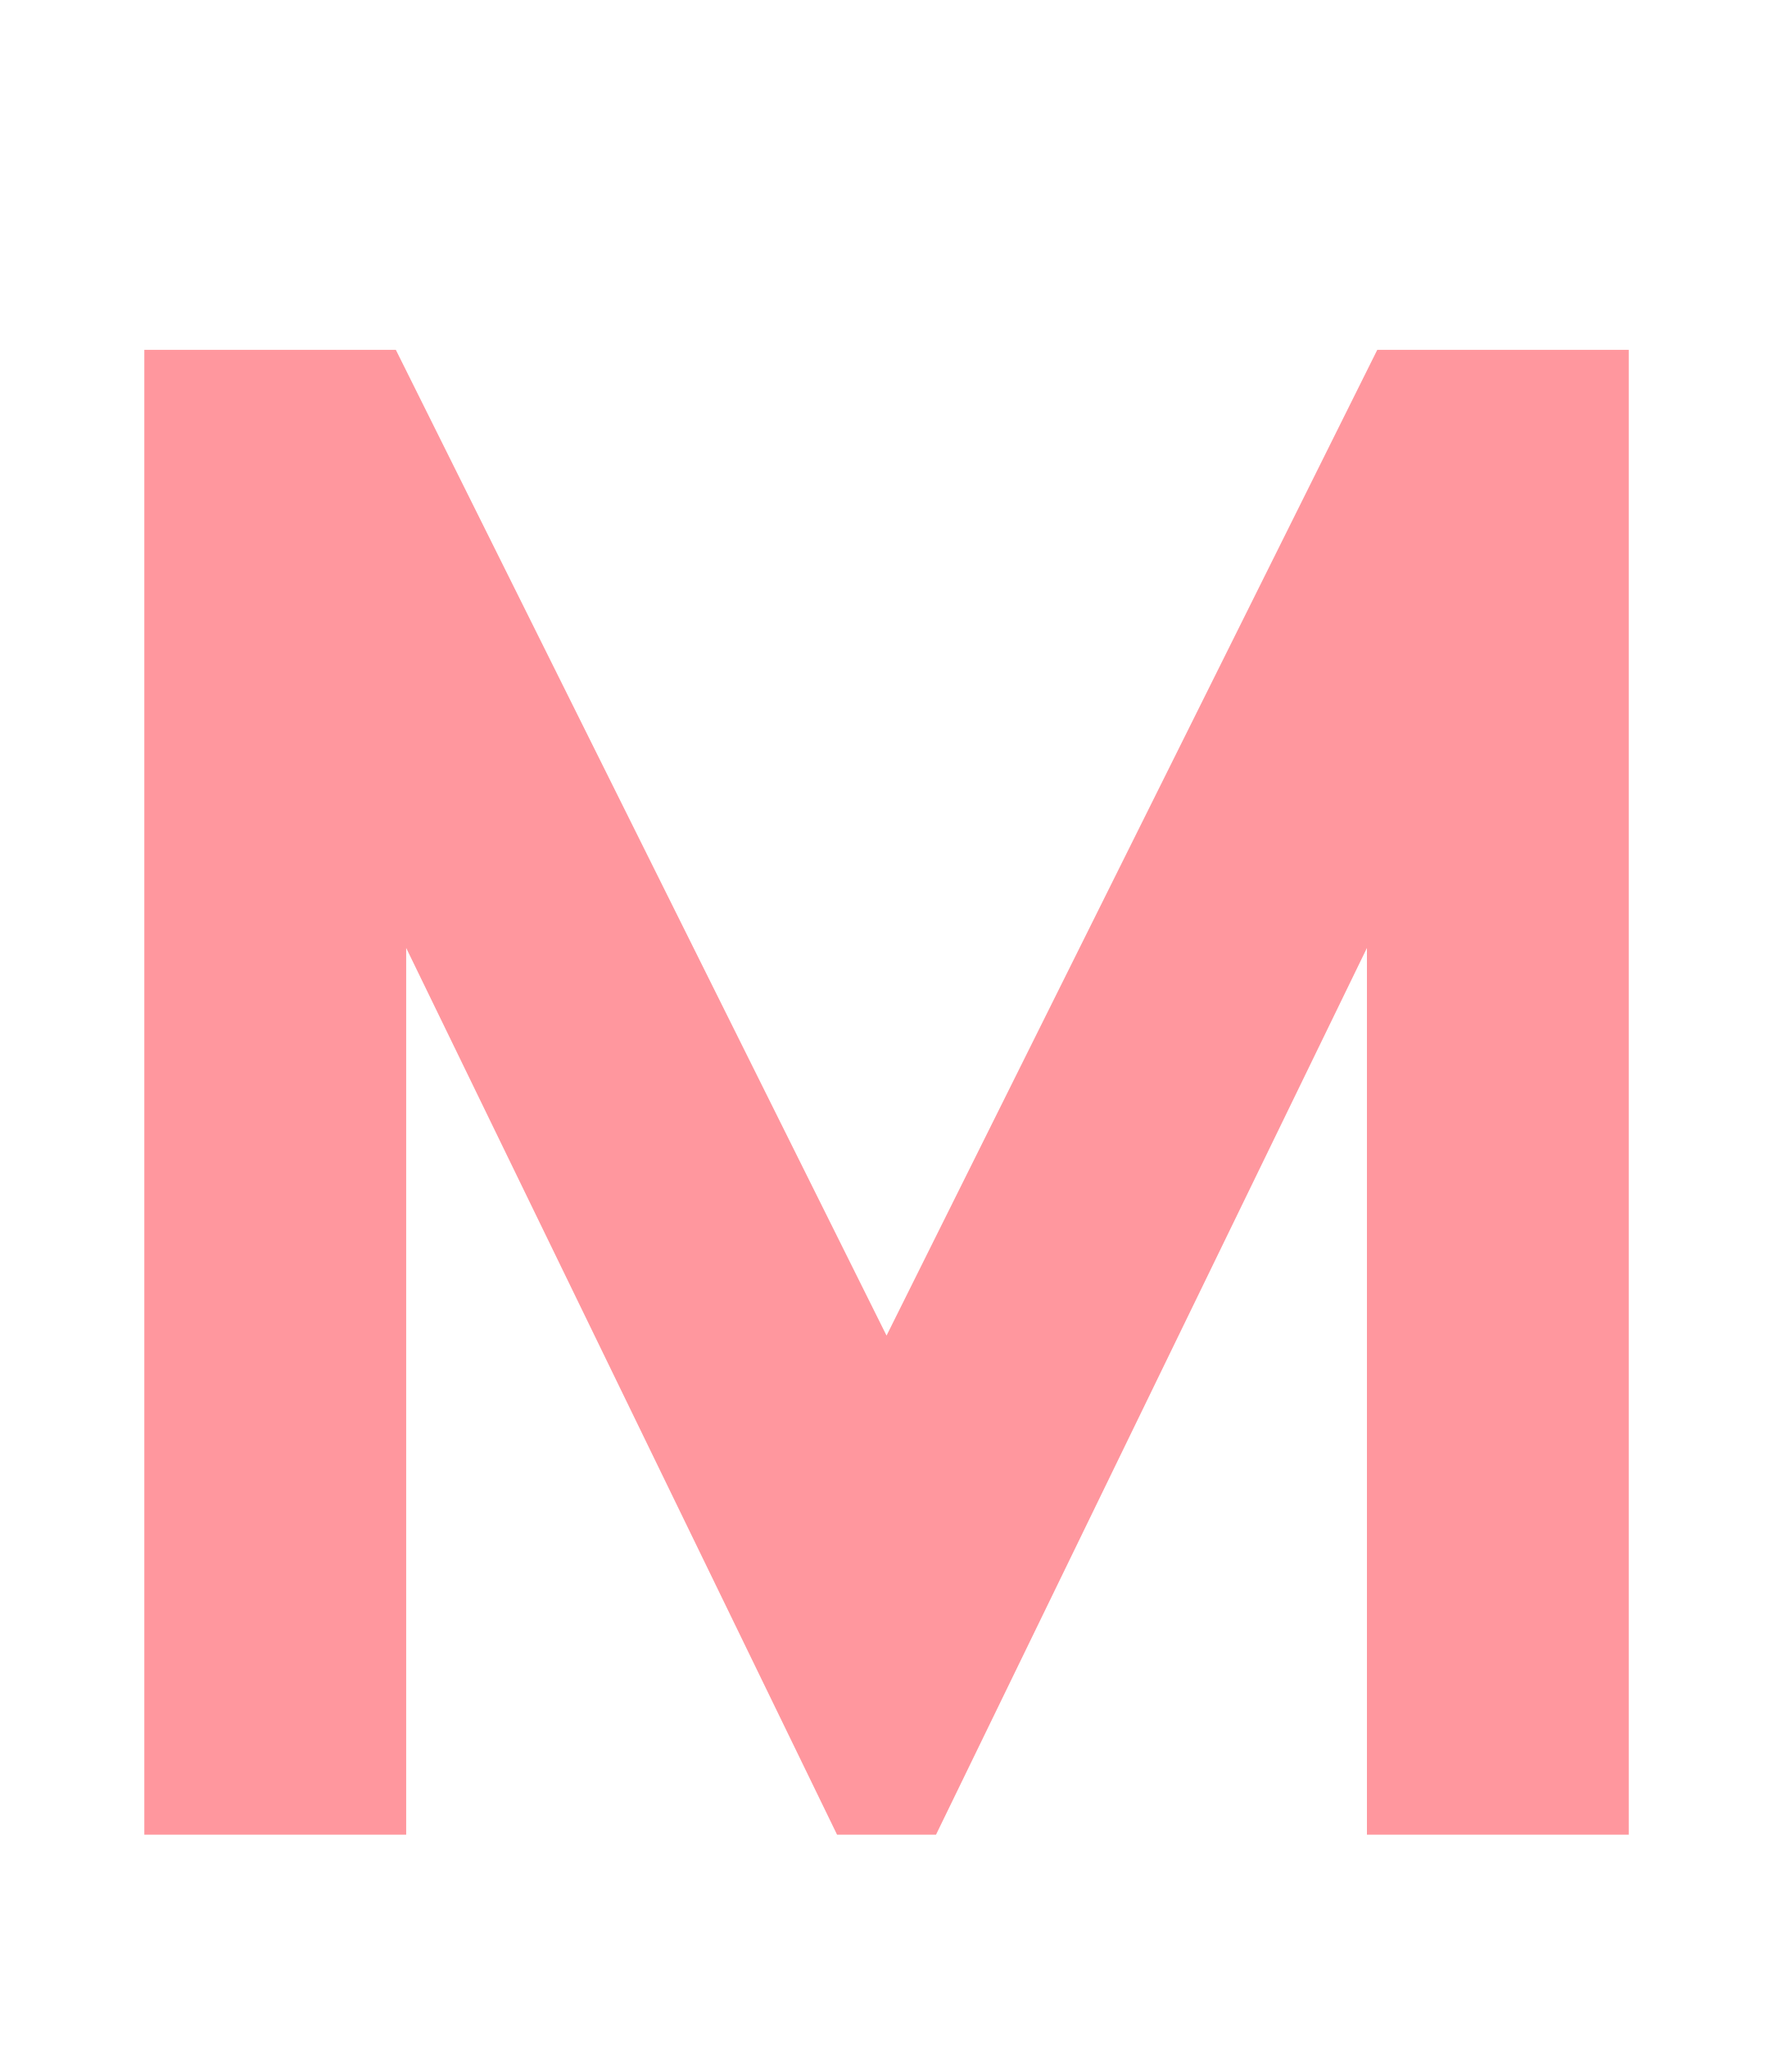
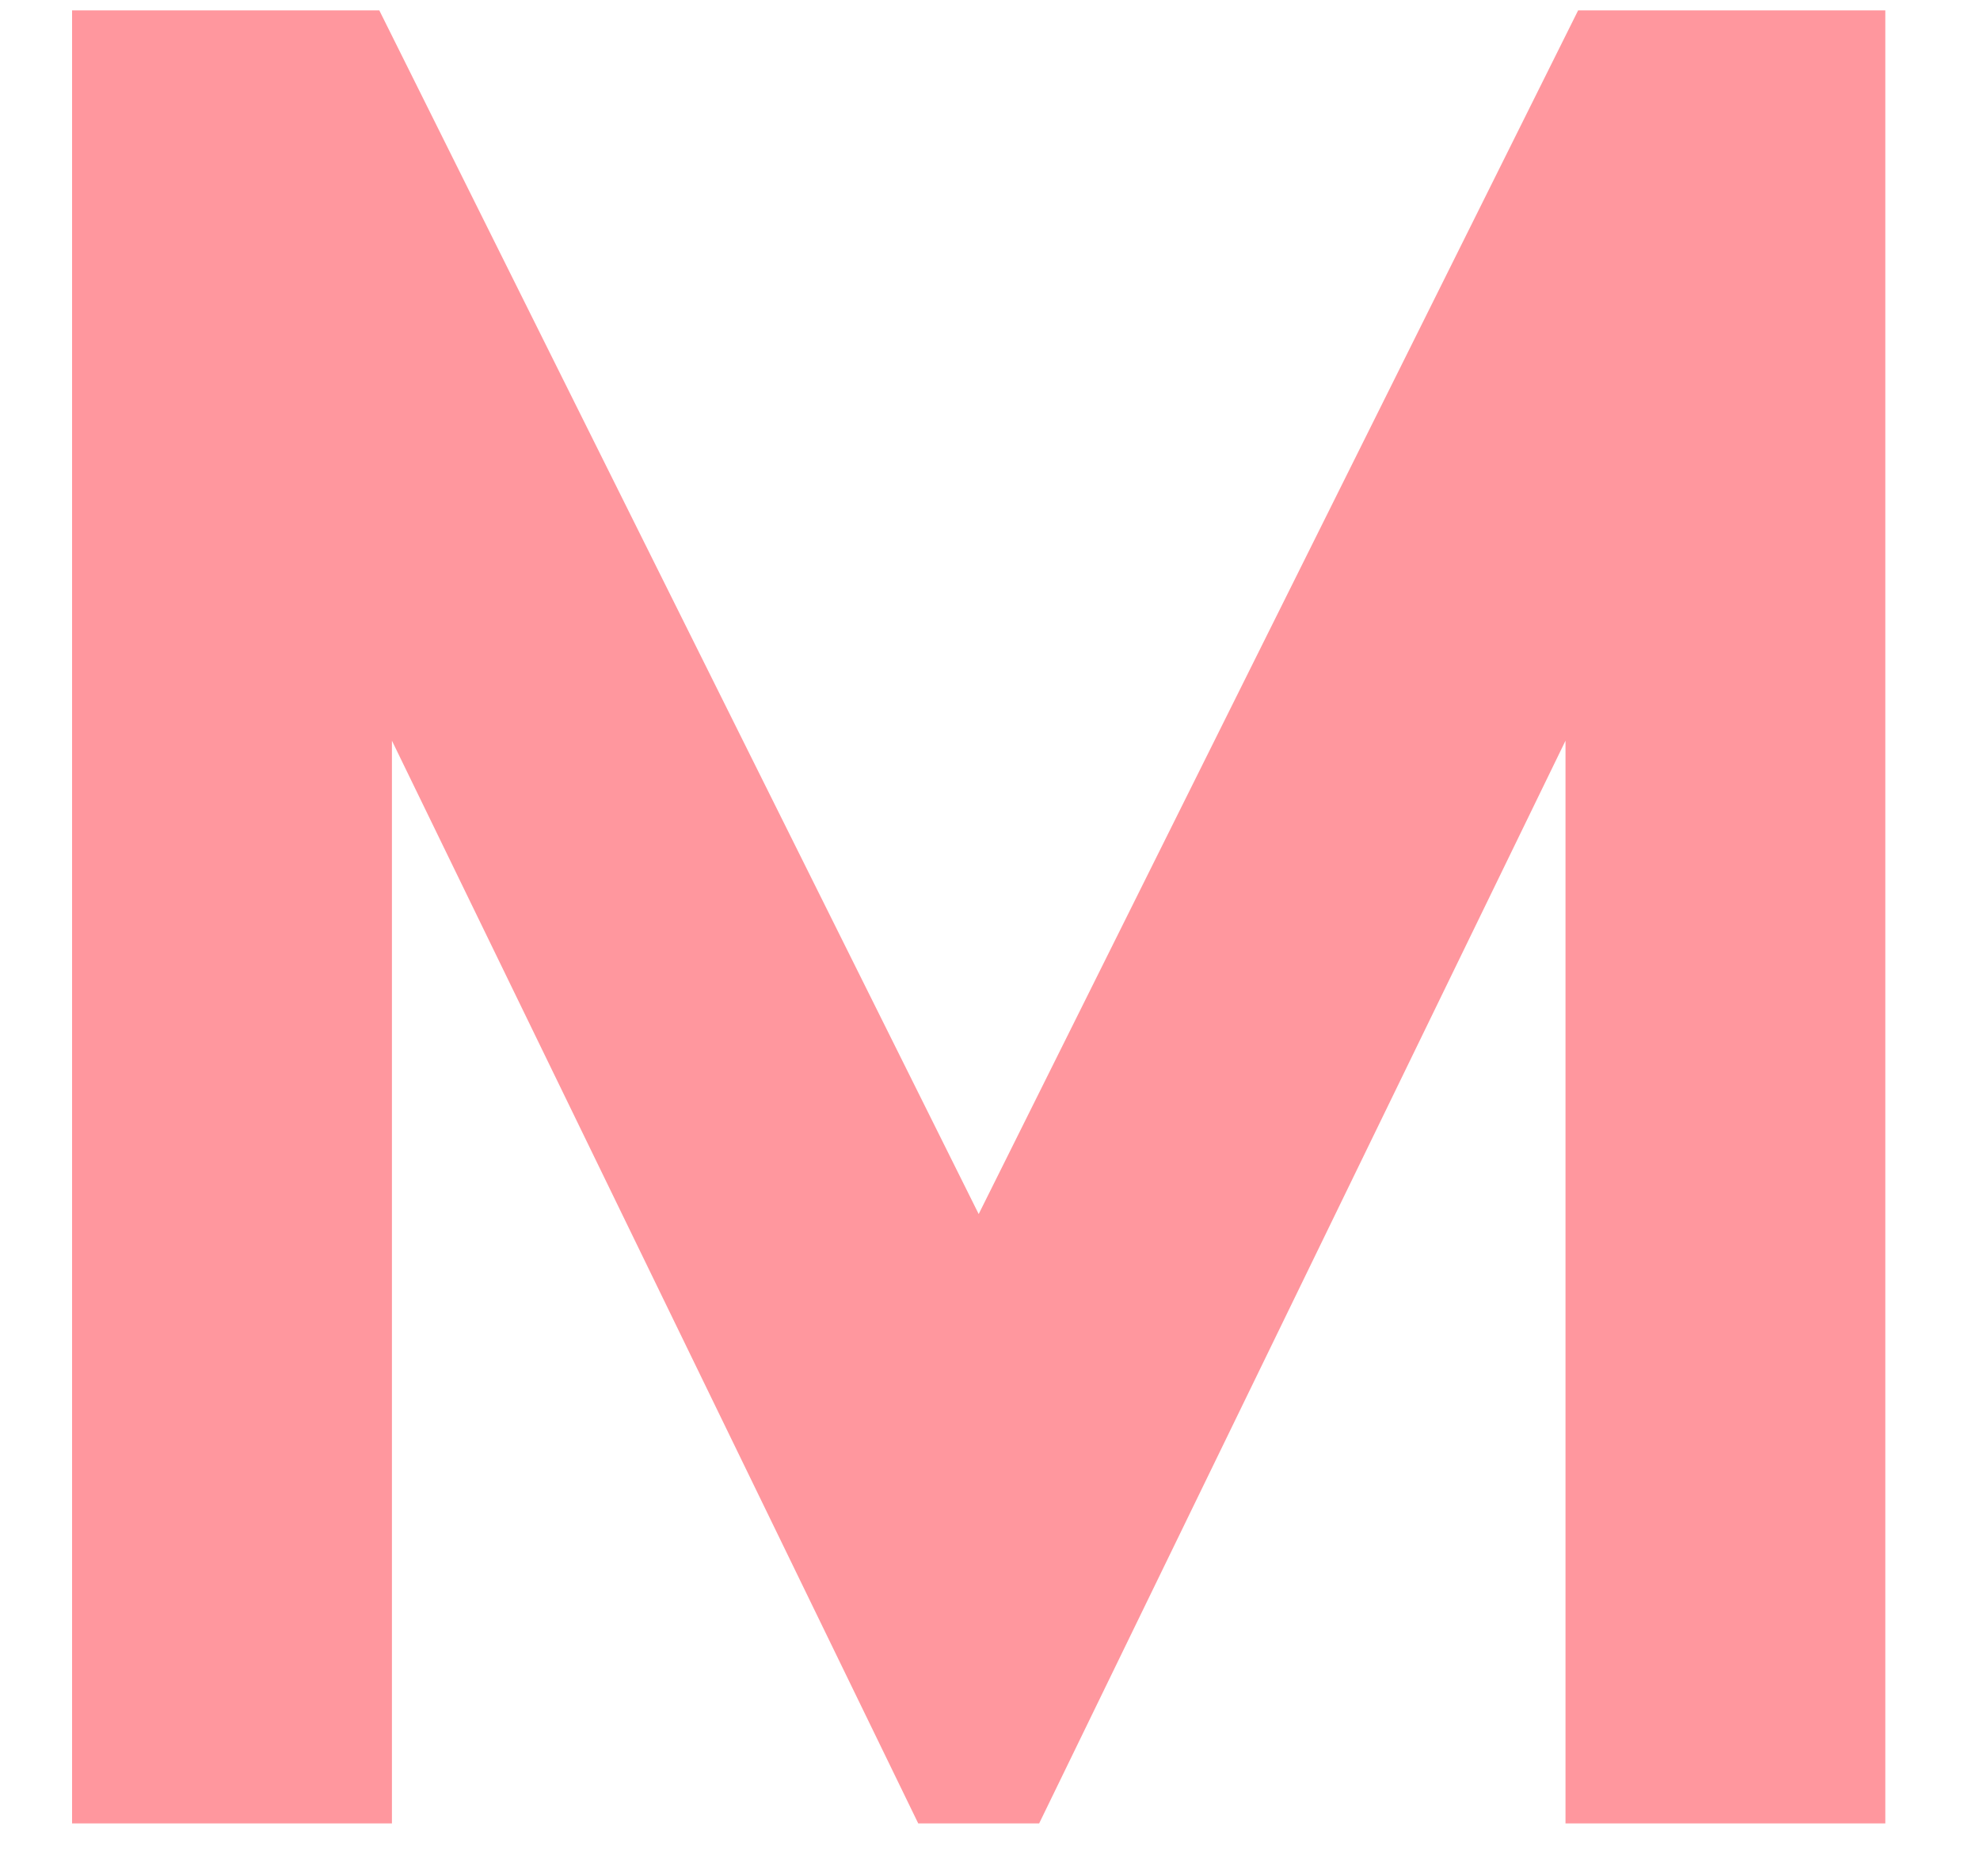
- <svg xmlns="http://www.w3.org/2000/svg" width="current" height="current" viewBox="0 0 42 48" fill="none">
+ <svg xmlns="http://www.w3.org/2000/svg" width="current" height="current" viewBox="2 8 38 36" fill="none">
  <path d="M3.383 43V8.2H9.28L20.783 31.303L32.287 8.2H38.183V43H32.045V22.217L21.943 43H19.623L9.522 22.217V43H3.383Z" fill="#FF979E" />
</svg>
